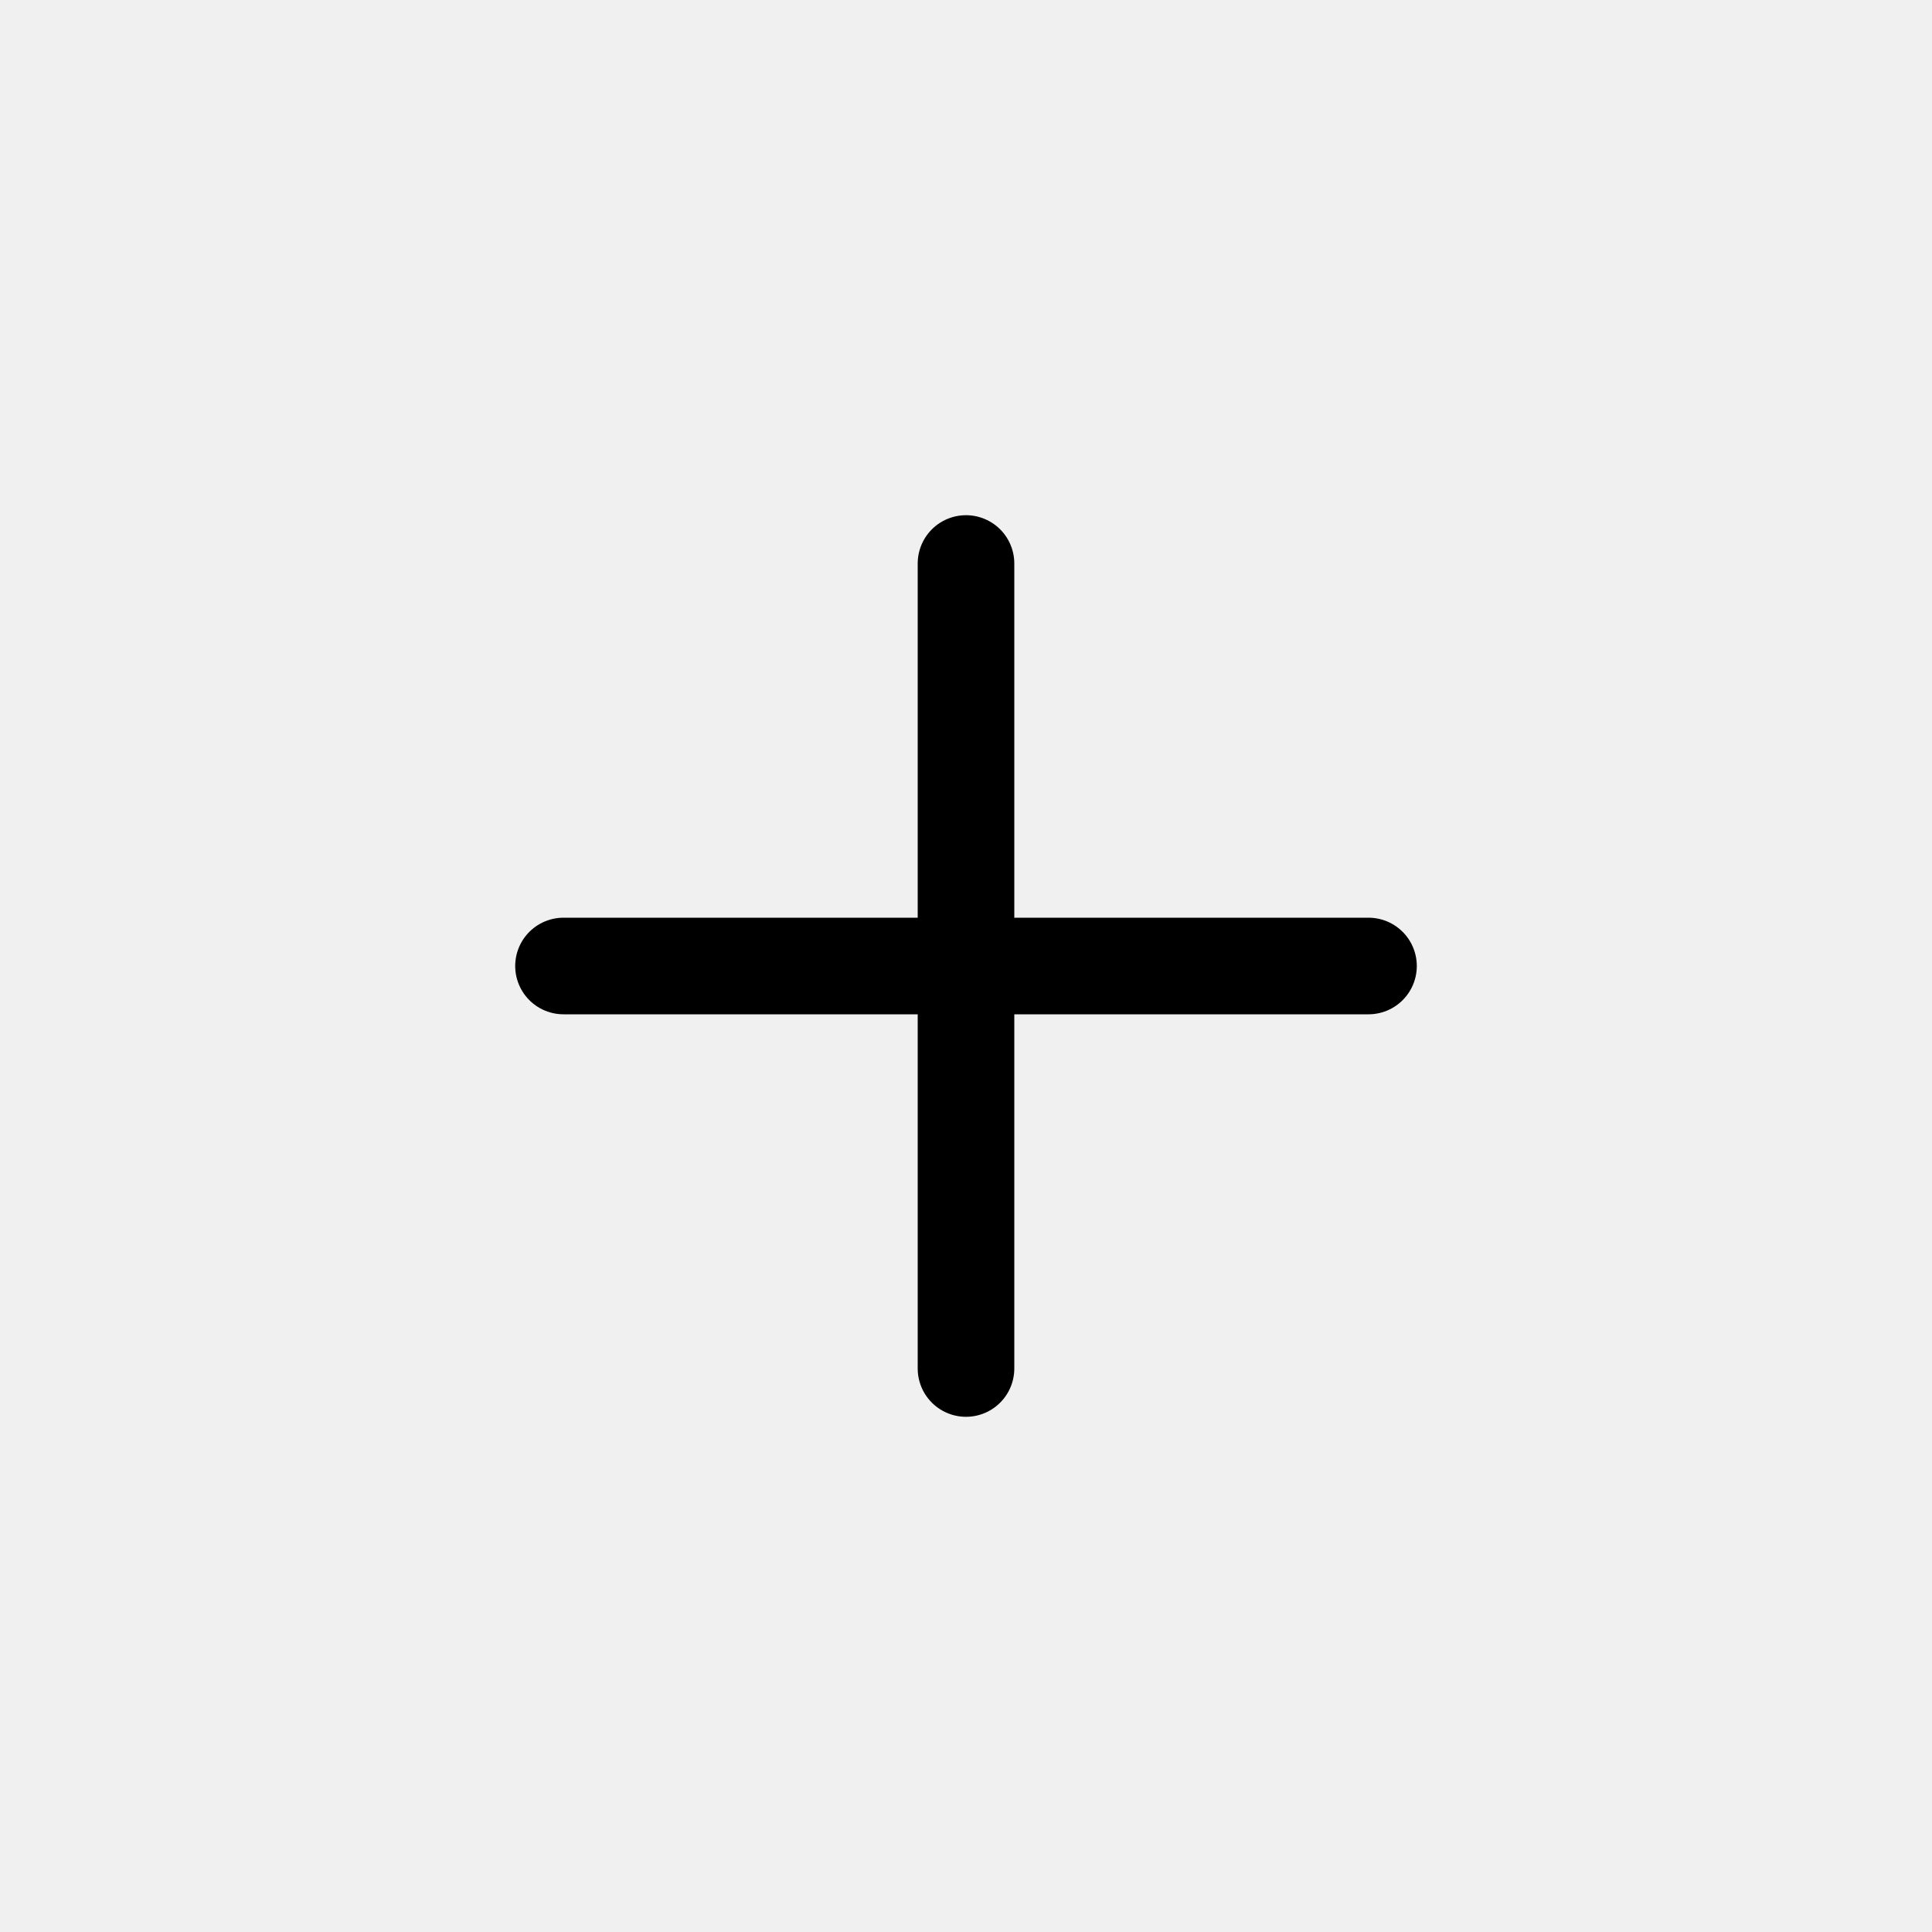
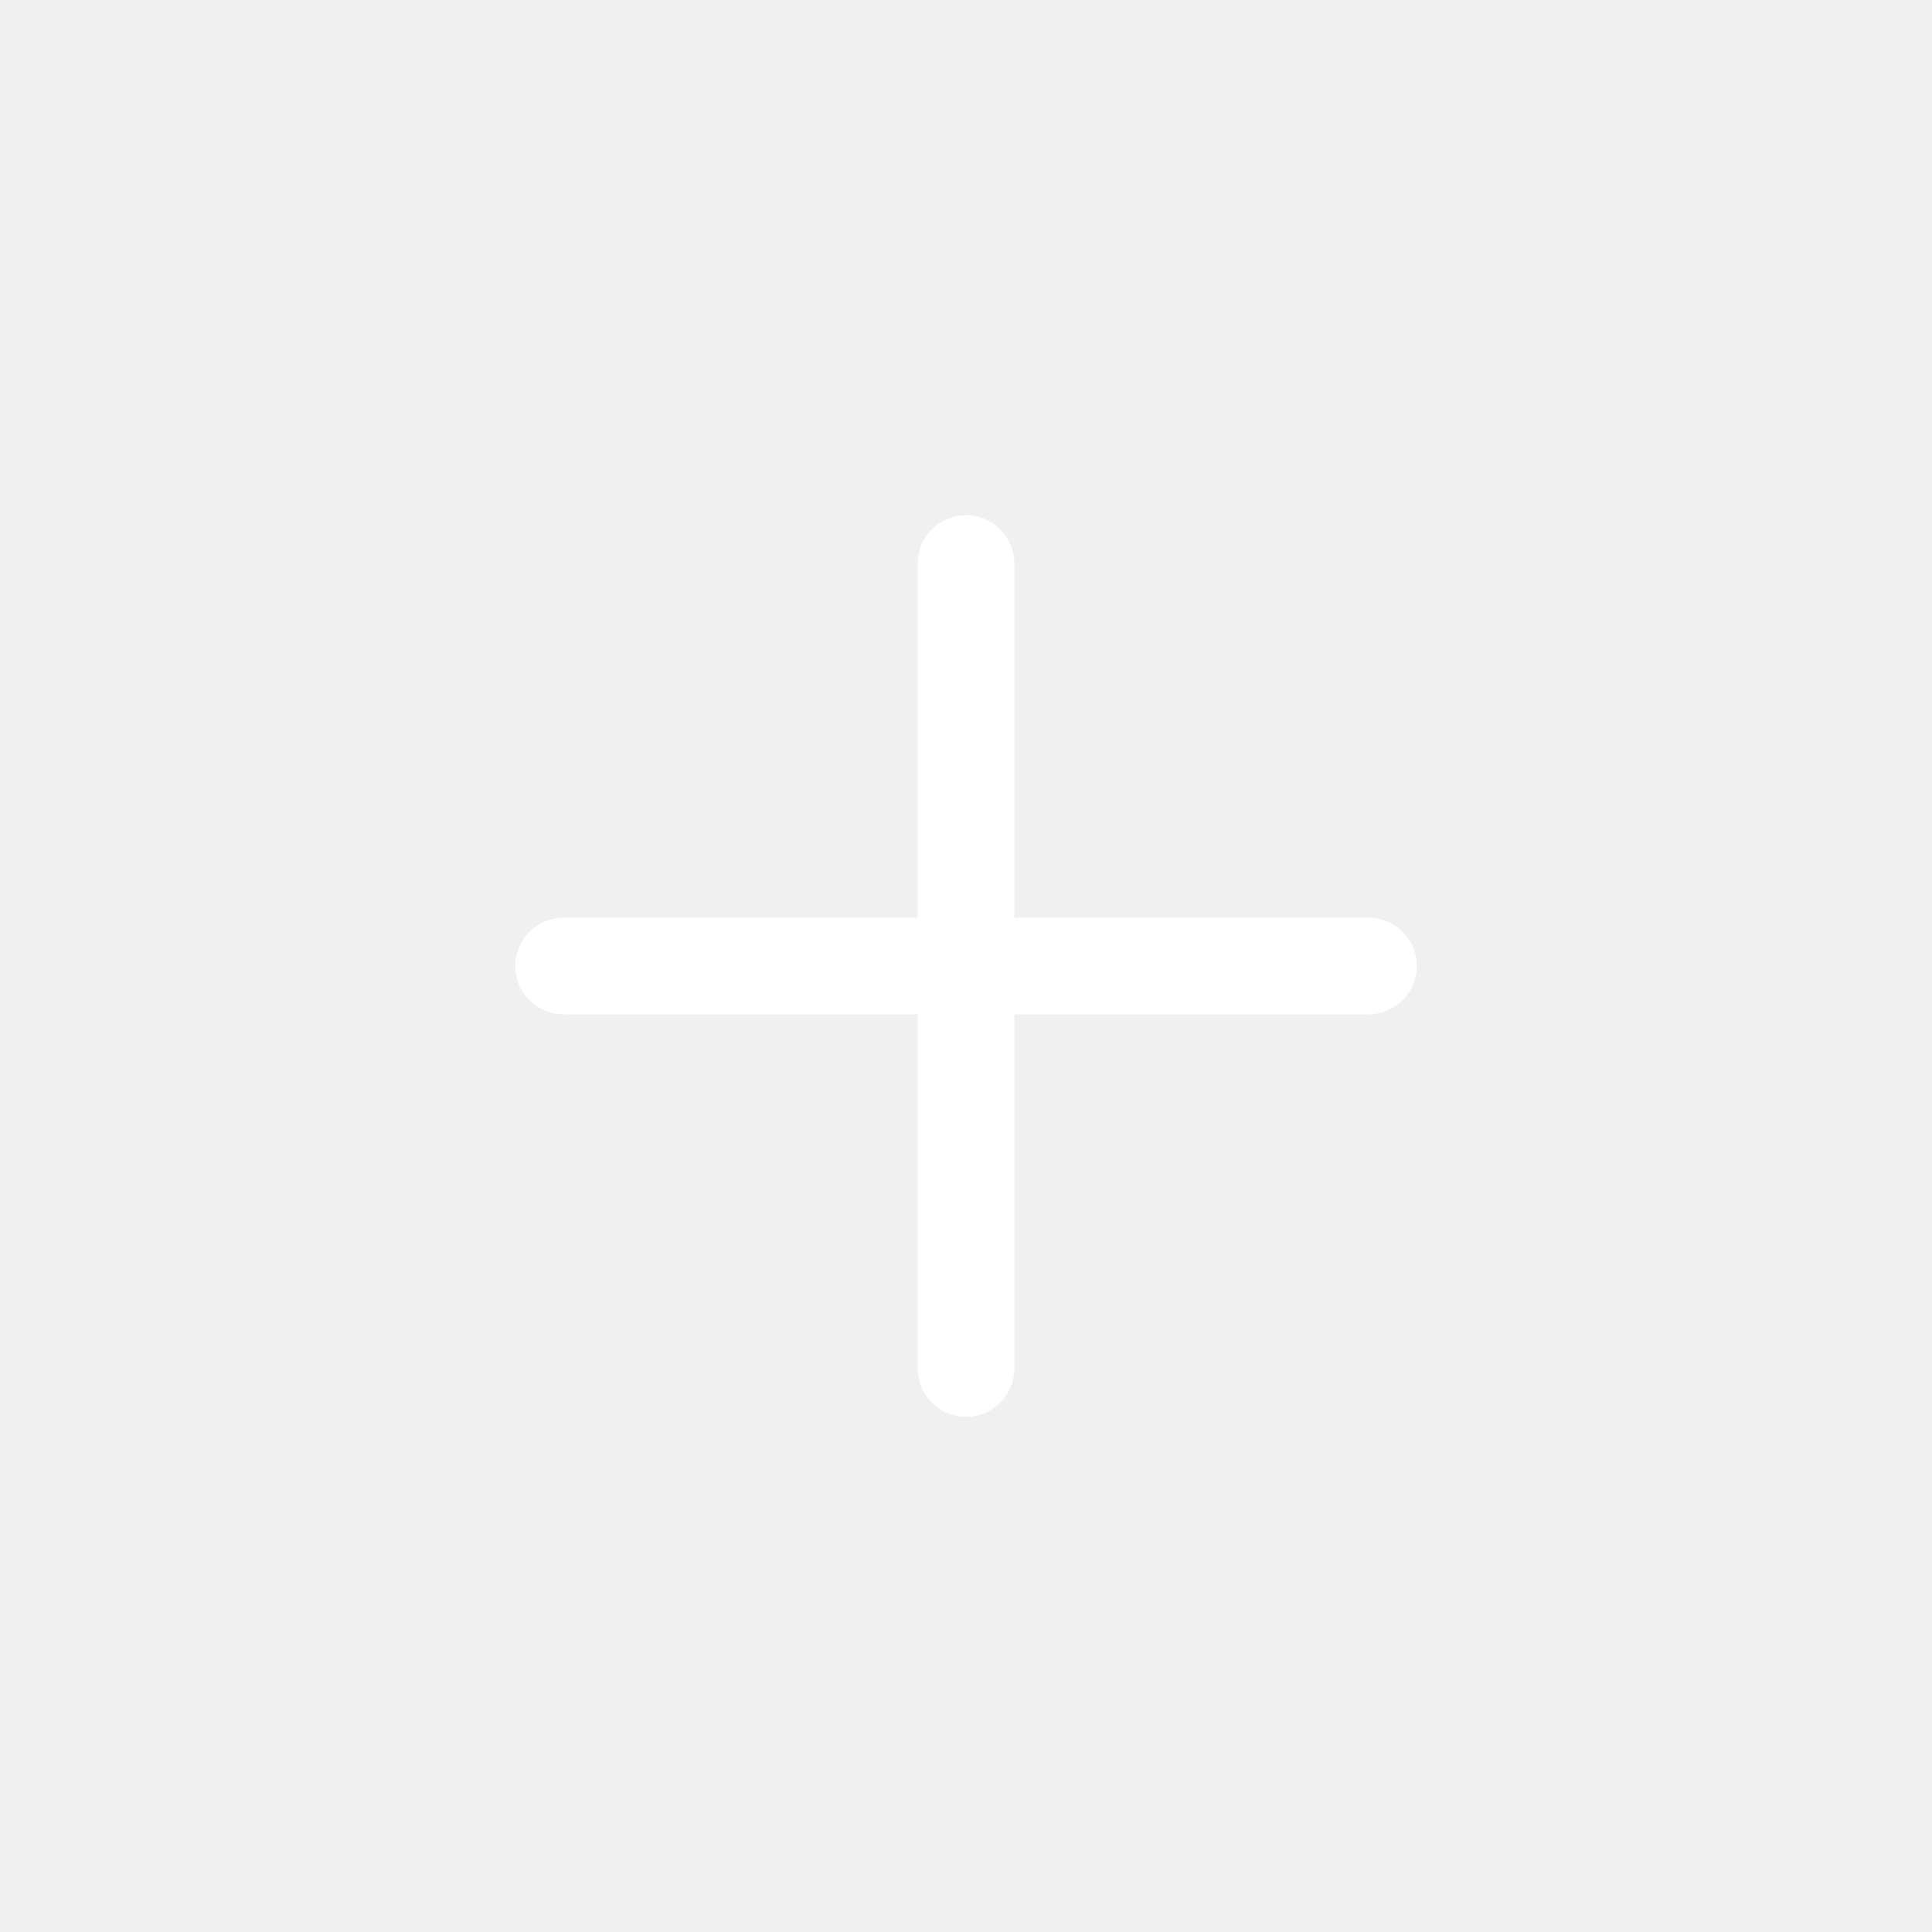
<svg xmlns="http://www.w3.org/2000/svg" width="30" height="30" viewBox="0 0 30 30" fill="none">
-   <line x1="8.75" y1="15" x2="21.25" y2="15" stroke="black" stroke-width="1.5" stroke-linecap="round" stroke-linejoin="round" />
-   <line x1="15" y1="21.25" x2="15" y2="8.75" stroke="black" stroke-width="1.5" stroke-linecap="round" stroke-linejoin="round" />
+   <line x1="8.75" y1="15" x2="21.25" y2="15" stroke="white" stroke-width="1.5" stroke-linecap="round" stroke-linejoin="round" />
+   <line x1="15" y1="21.25" x2="15" y2="8.75" stroke="white" stroke-width="1.5" stroke-linecap="round" stroke-linejoin="round" />
</svg>
